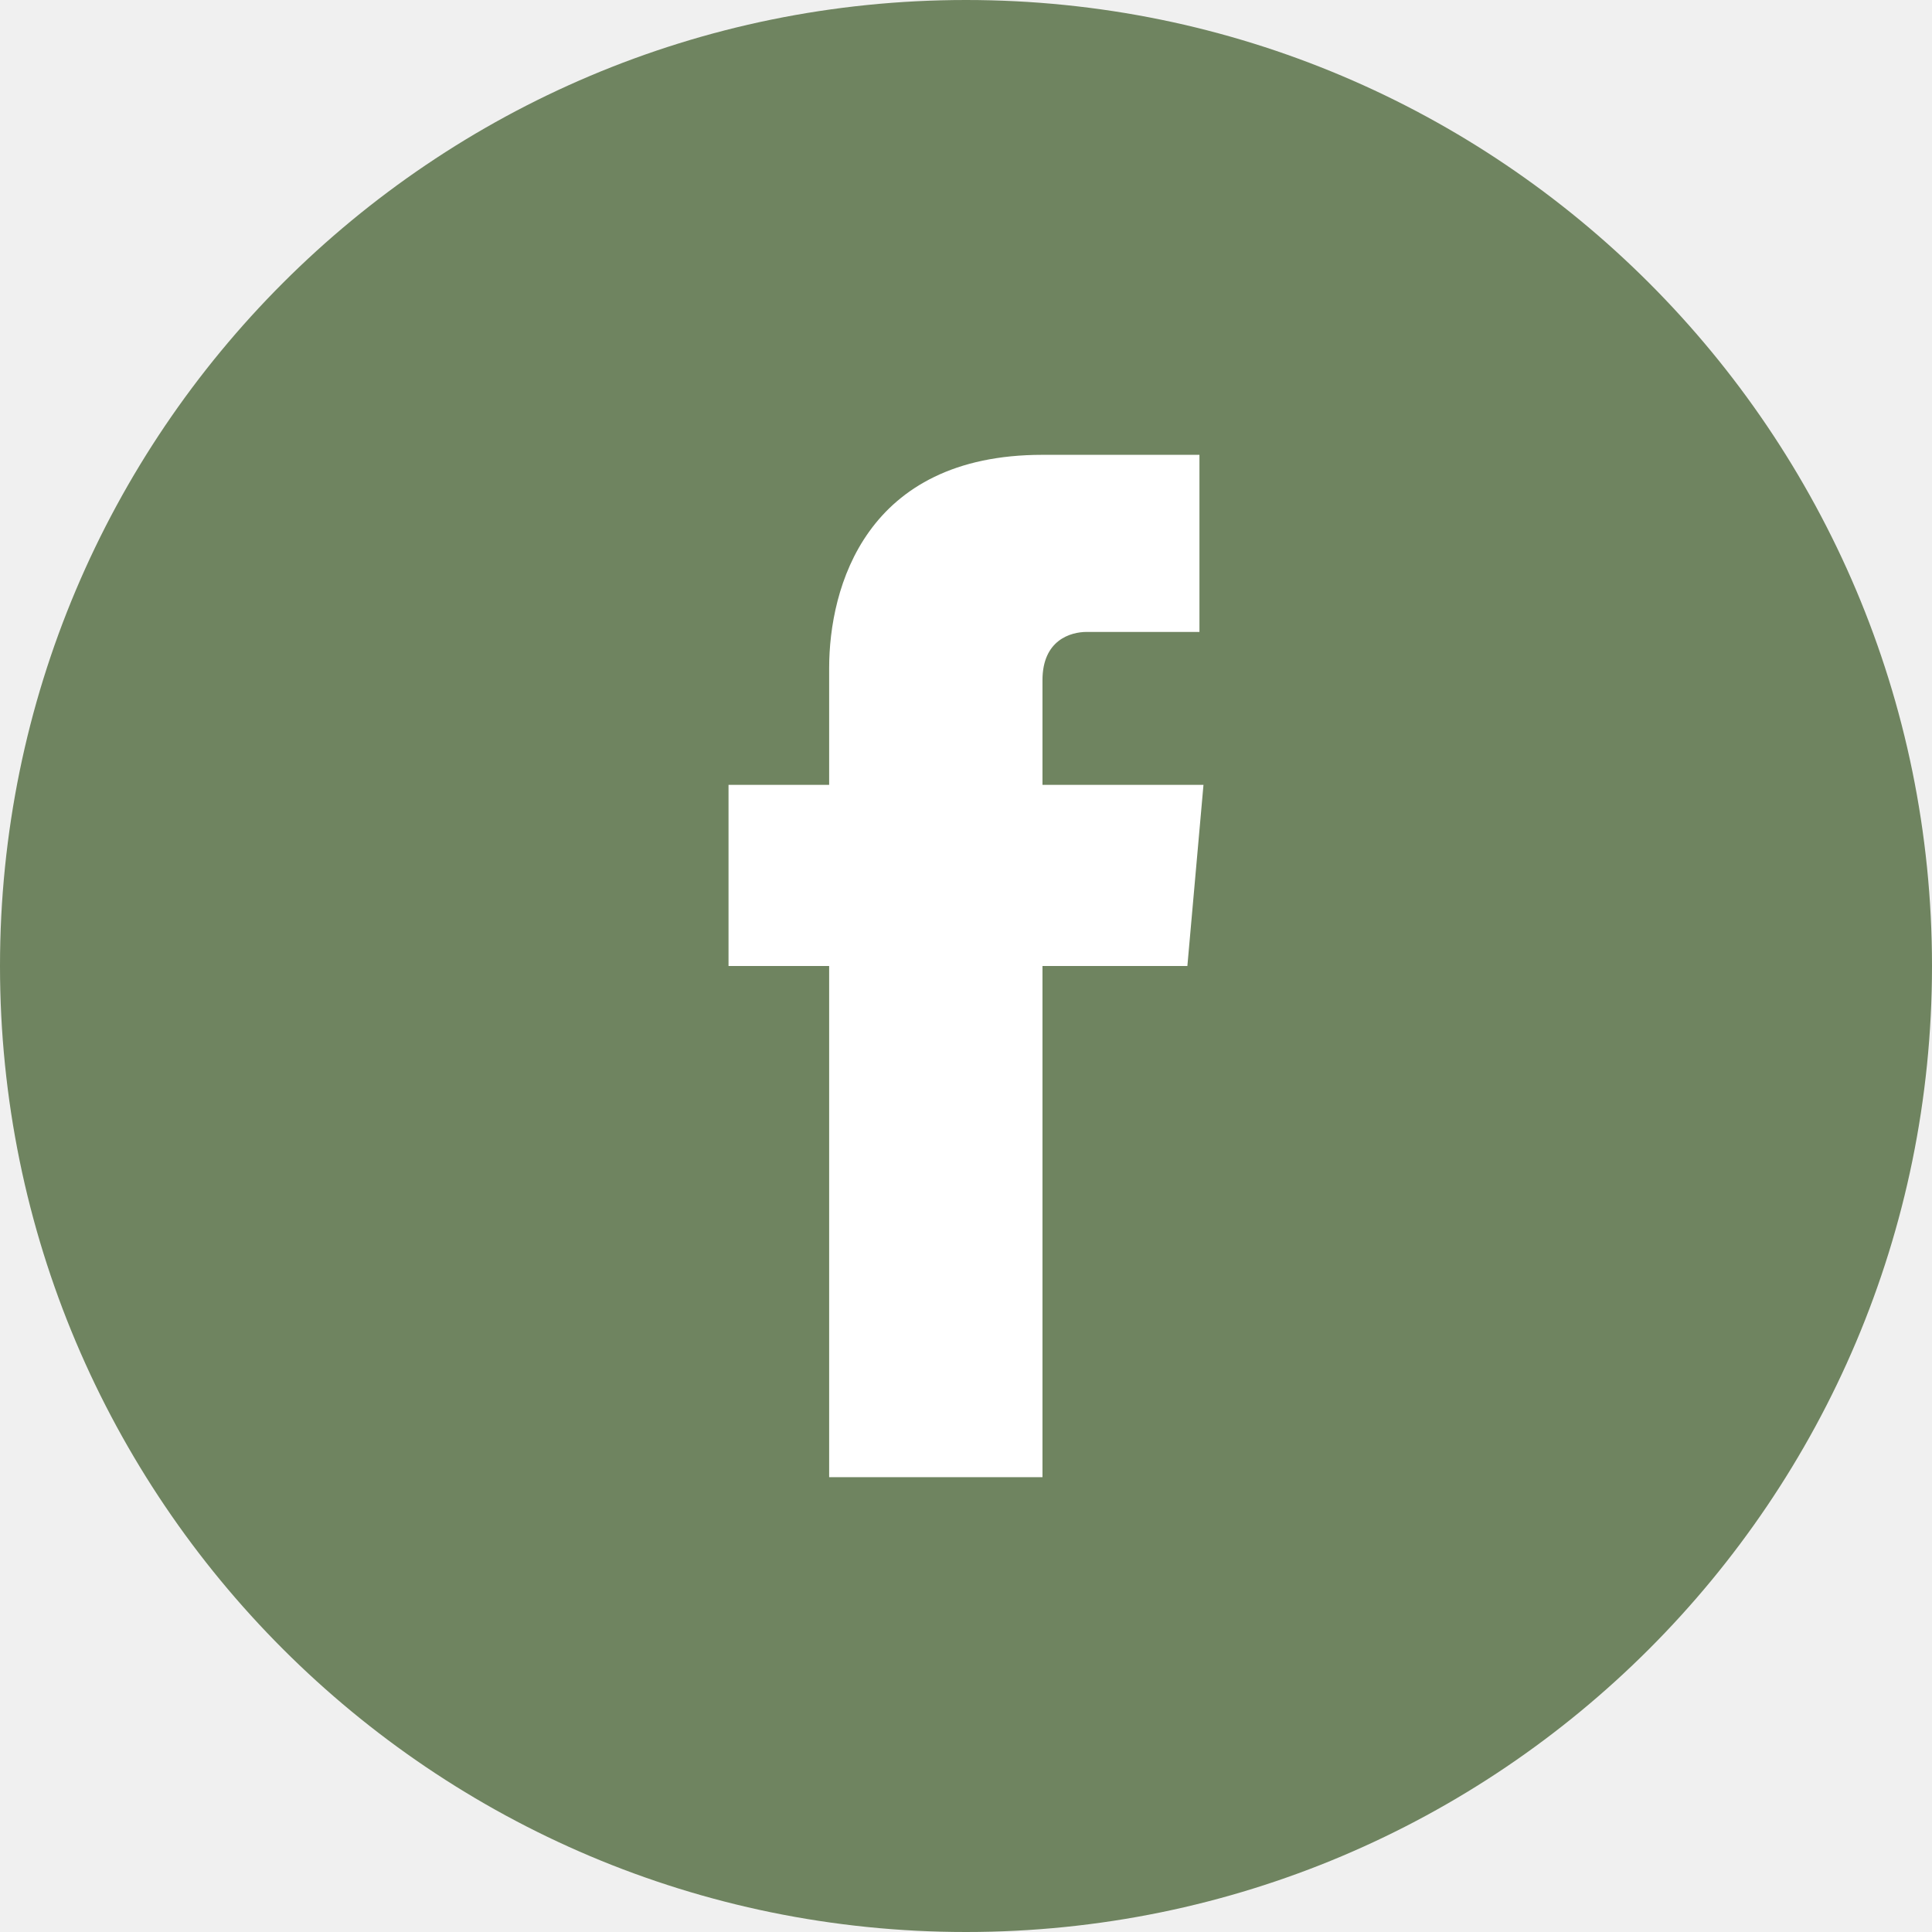
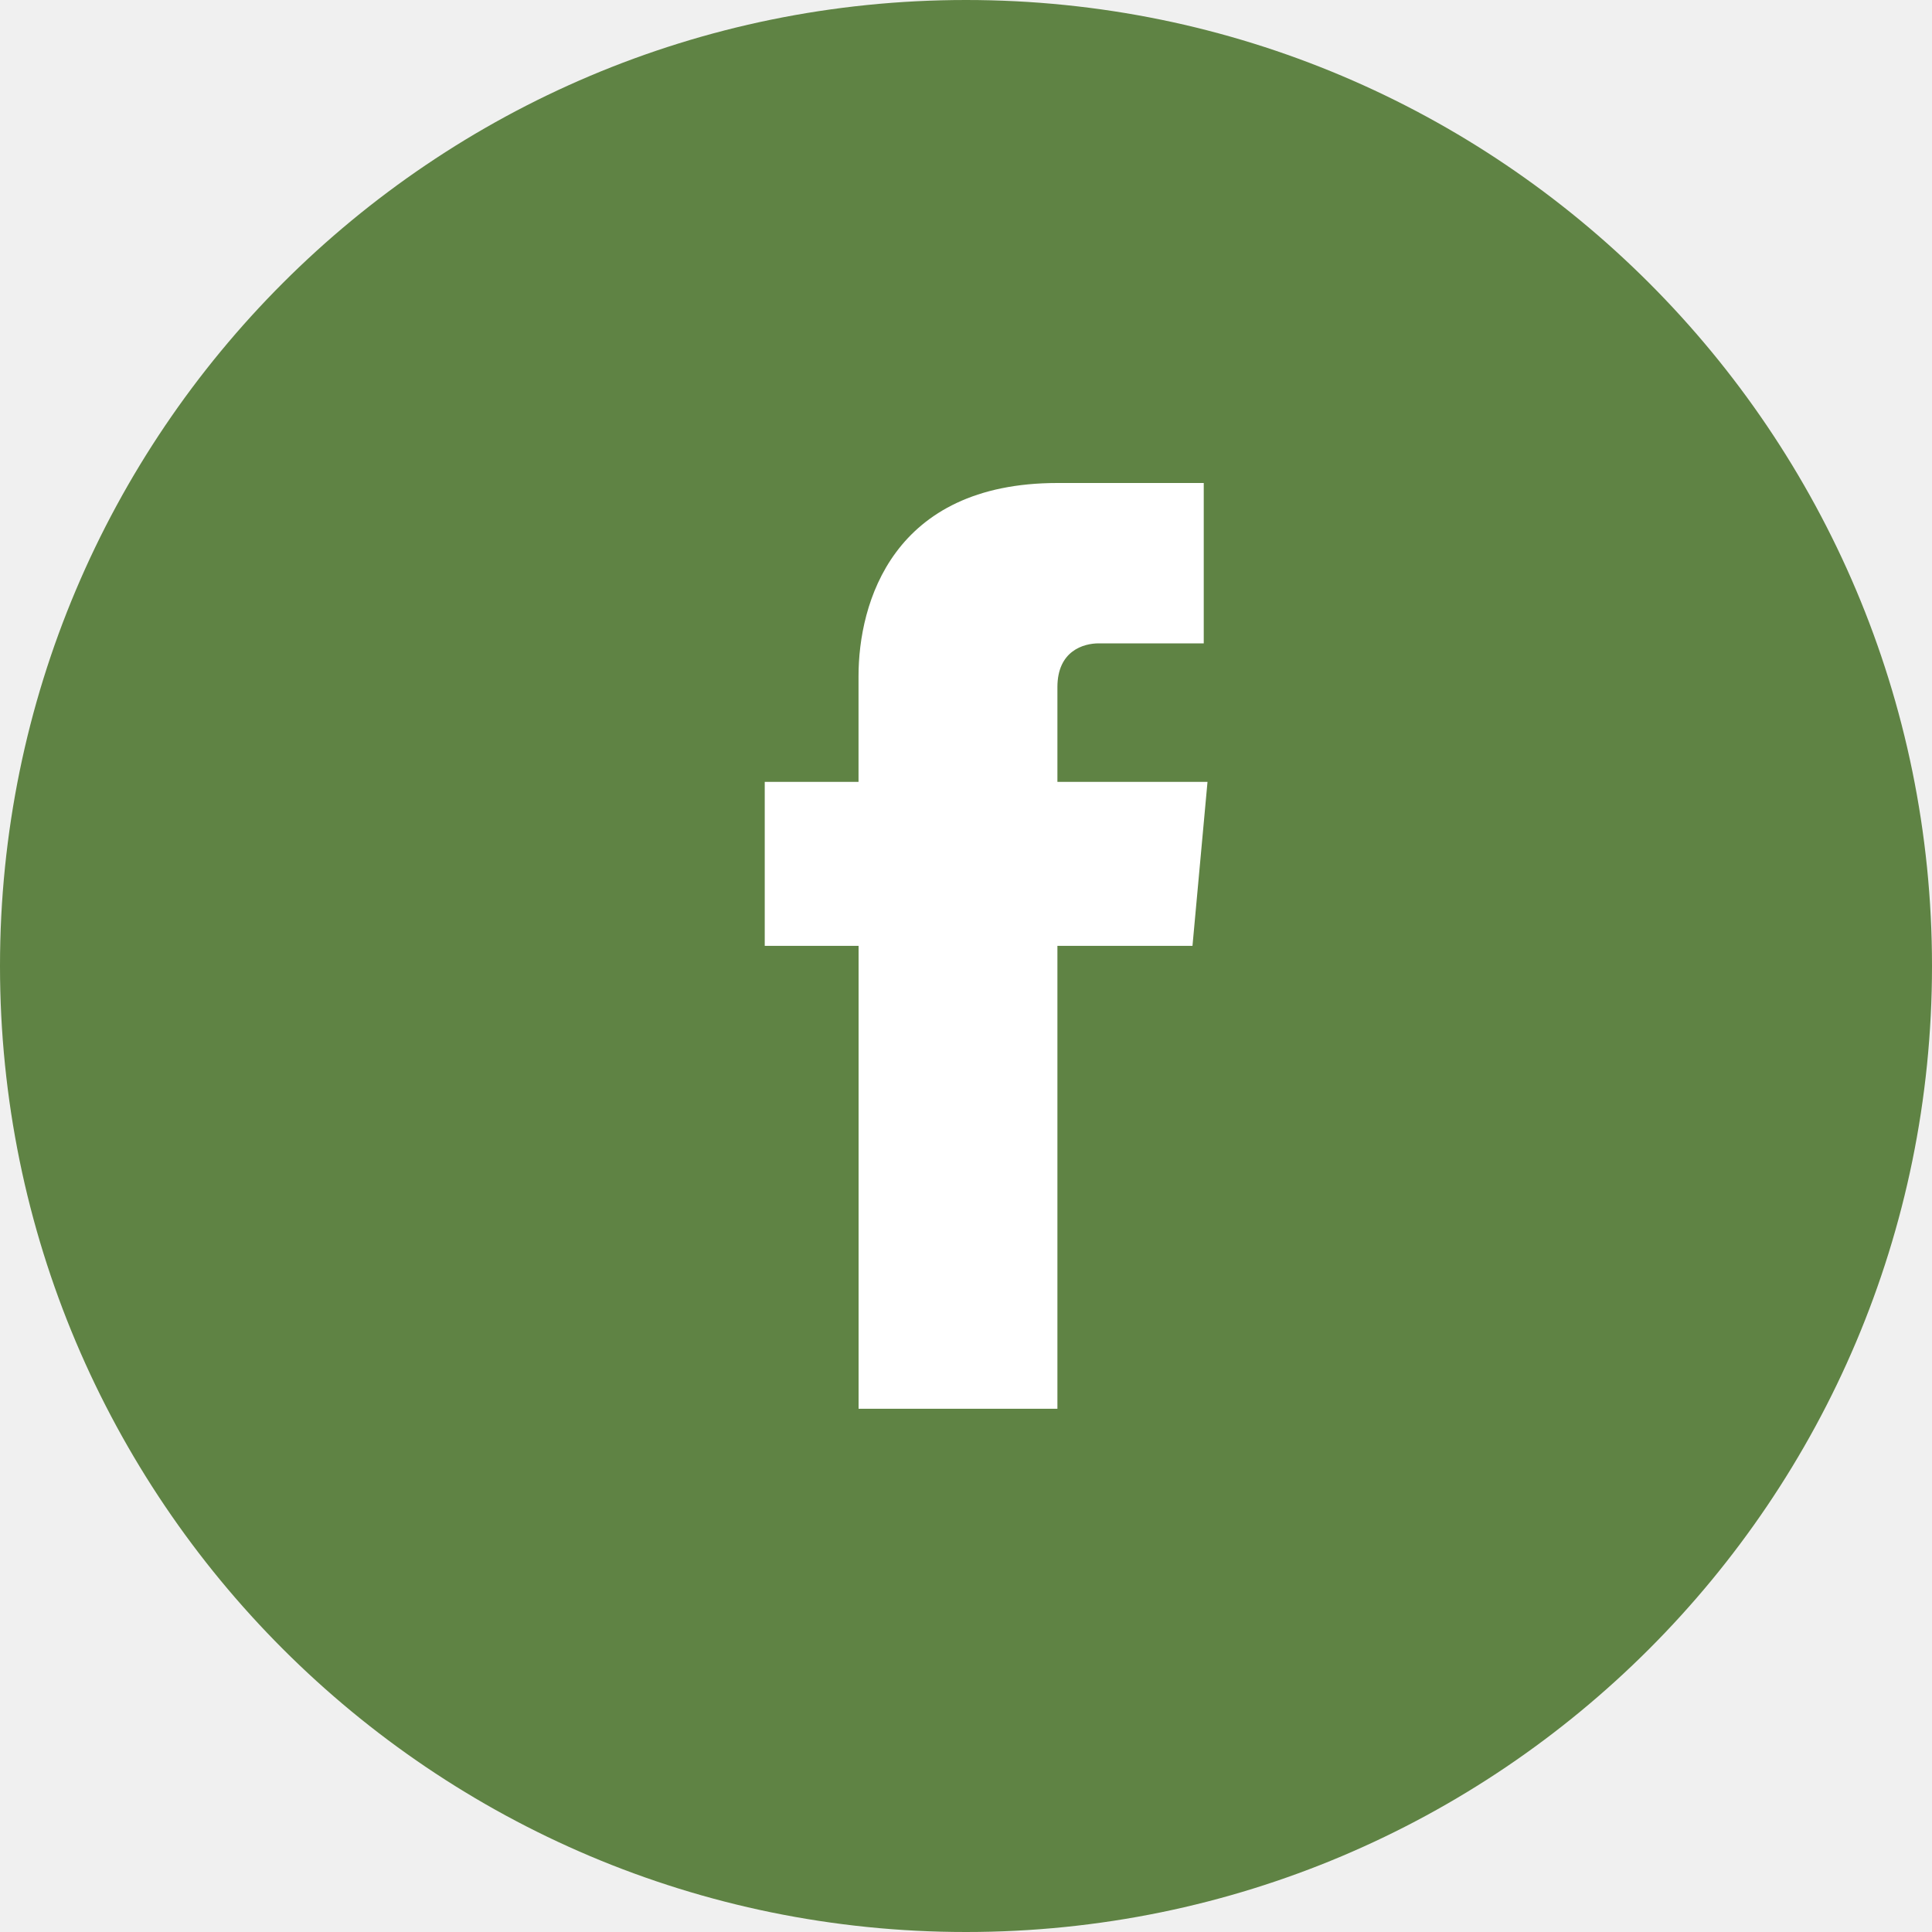
- <svg xmlns="http://www.w3.org/2000/svg" viewBox="0 0 48 48">
-   <circle cx="24" cy="24" fill="#6f8460" r="24" />
-   <path d="M29.9 19.5h-4v-2.6c0-1 .7-1.2 1.1-1.2h2.8v-4.4h-3.9c-4.4 0-5.3 3.3-5.3 5.3v2.9h-2.5V24h2.5v12.7h5.3V24h3.6l.4-4.5z" fill="#FFF" />
+ <svg xmlns="http://www.w3.org/2000/svg" viewBox="0 0 35 35">
+   <g fill="none" fill-rule="evenodd">
+     <circle fill="#5F8344" cx="17.5" cy="17.5" r="17.5" />
+     <path d="M21.875 14.164h-2.719v-1.716c0-.66.476-.793.748-.793h1.903V8.75h-2.65c-2.992 0-3.604 2.179-3.604 3.5v1.914h-1.699v2.971h1.7v8.386h3.602v-8.386h2.447l.272-2.97z" fill="#FFFFFF" />
+   </g>
</svg>
